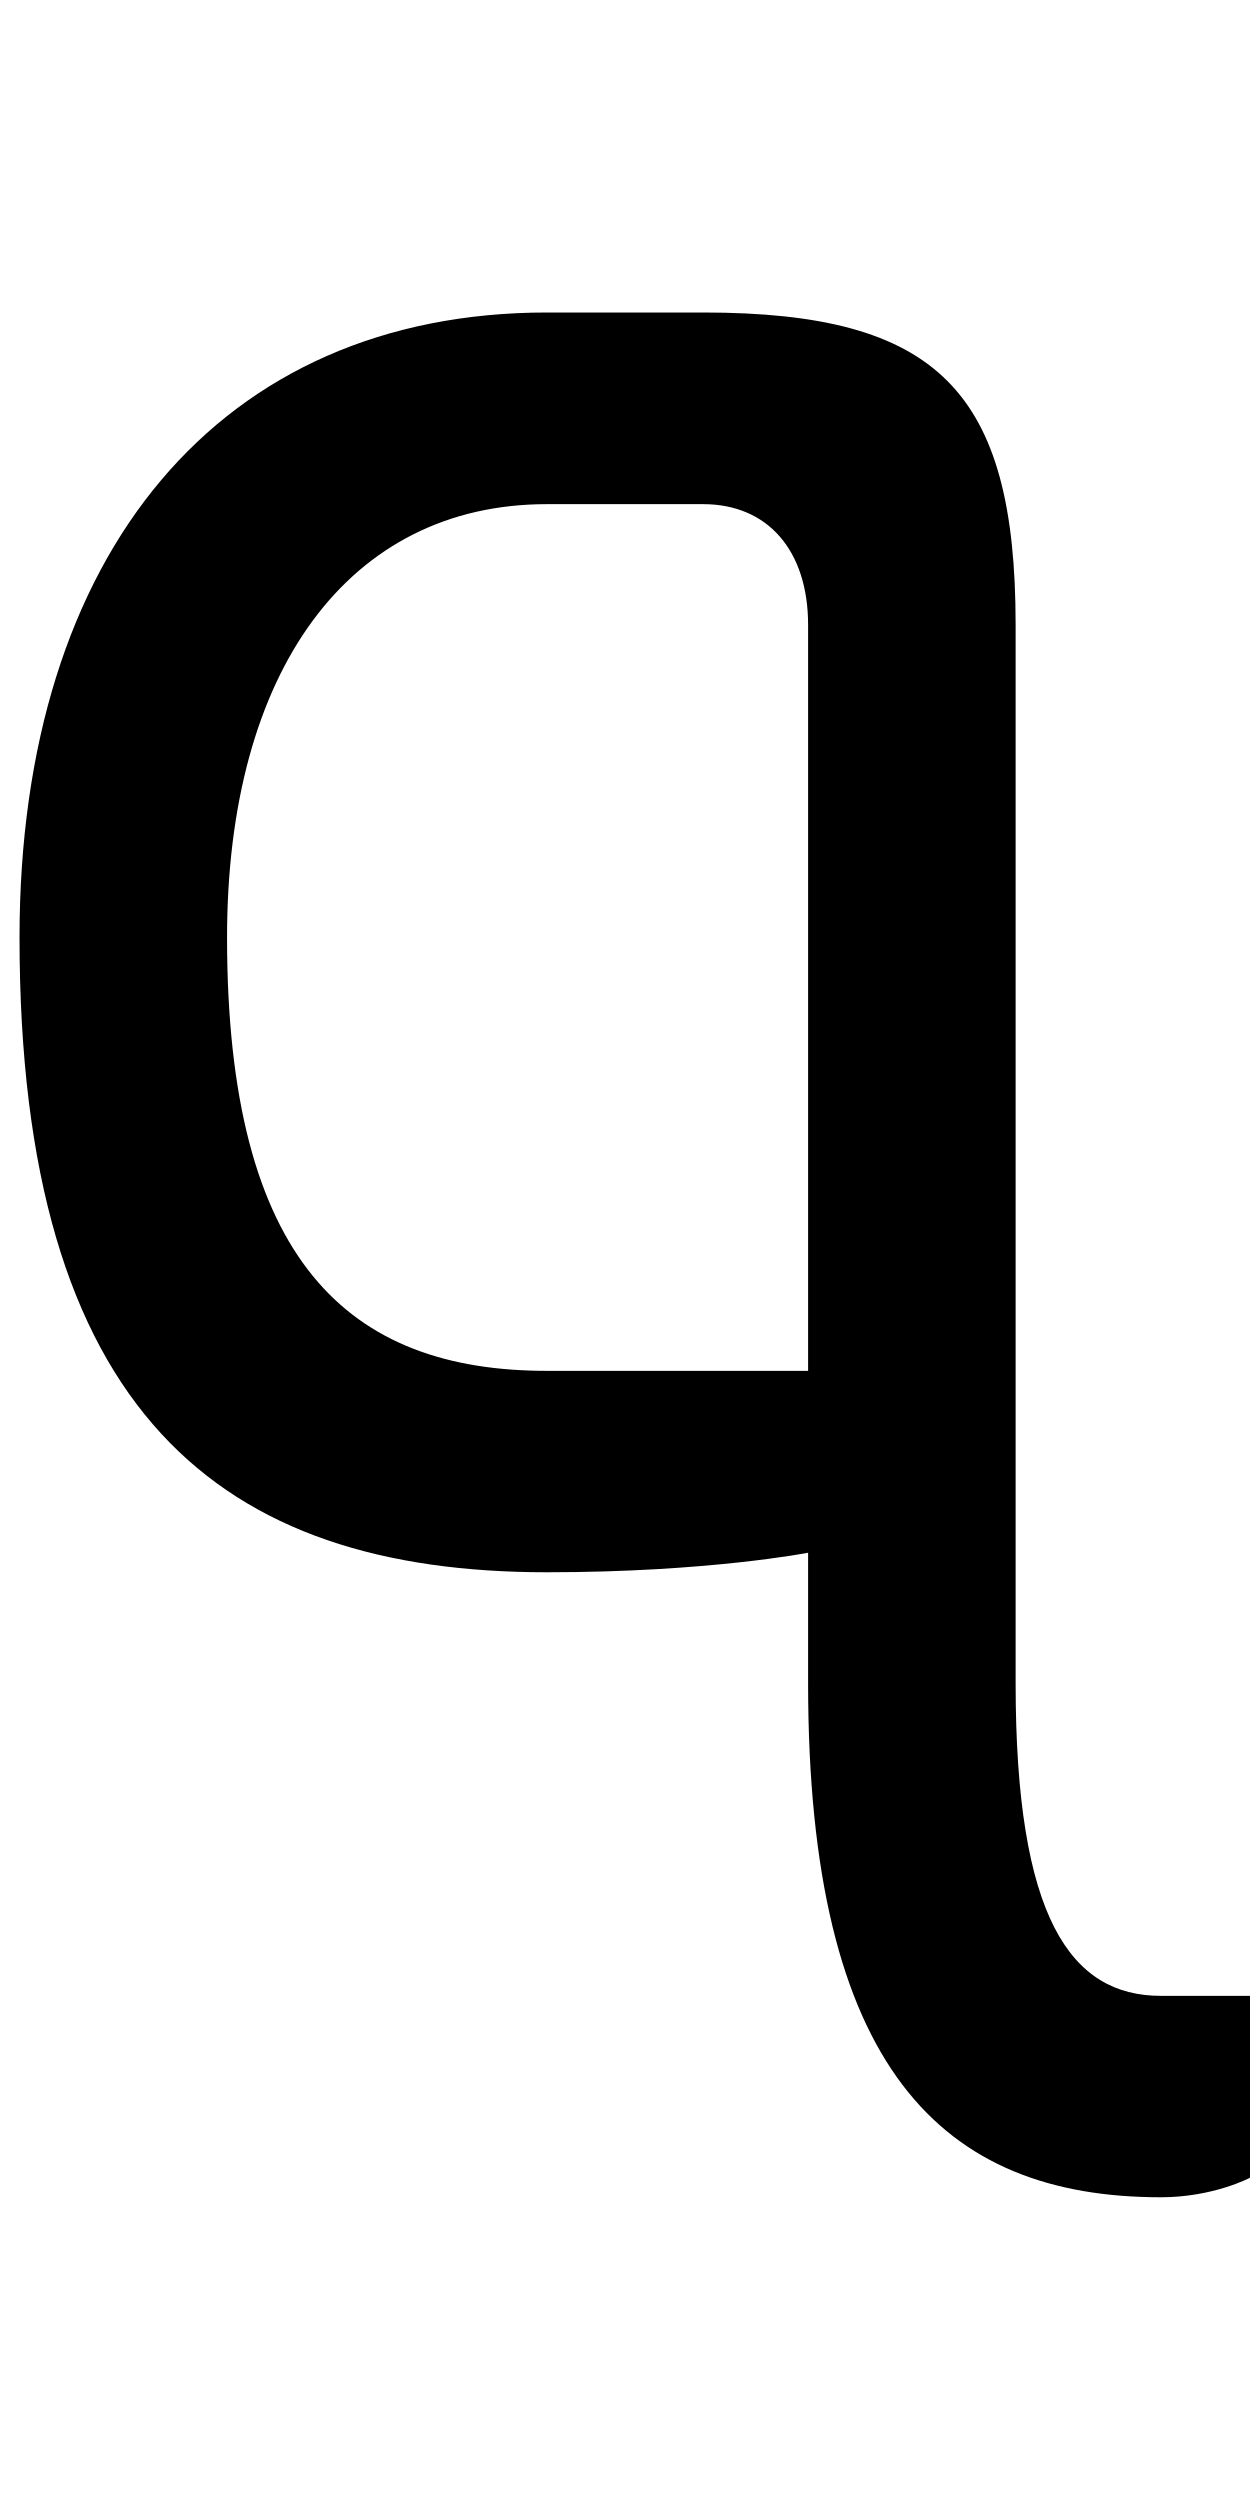
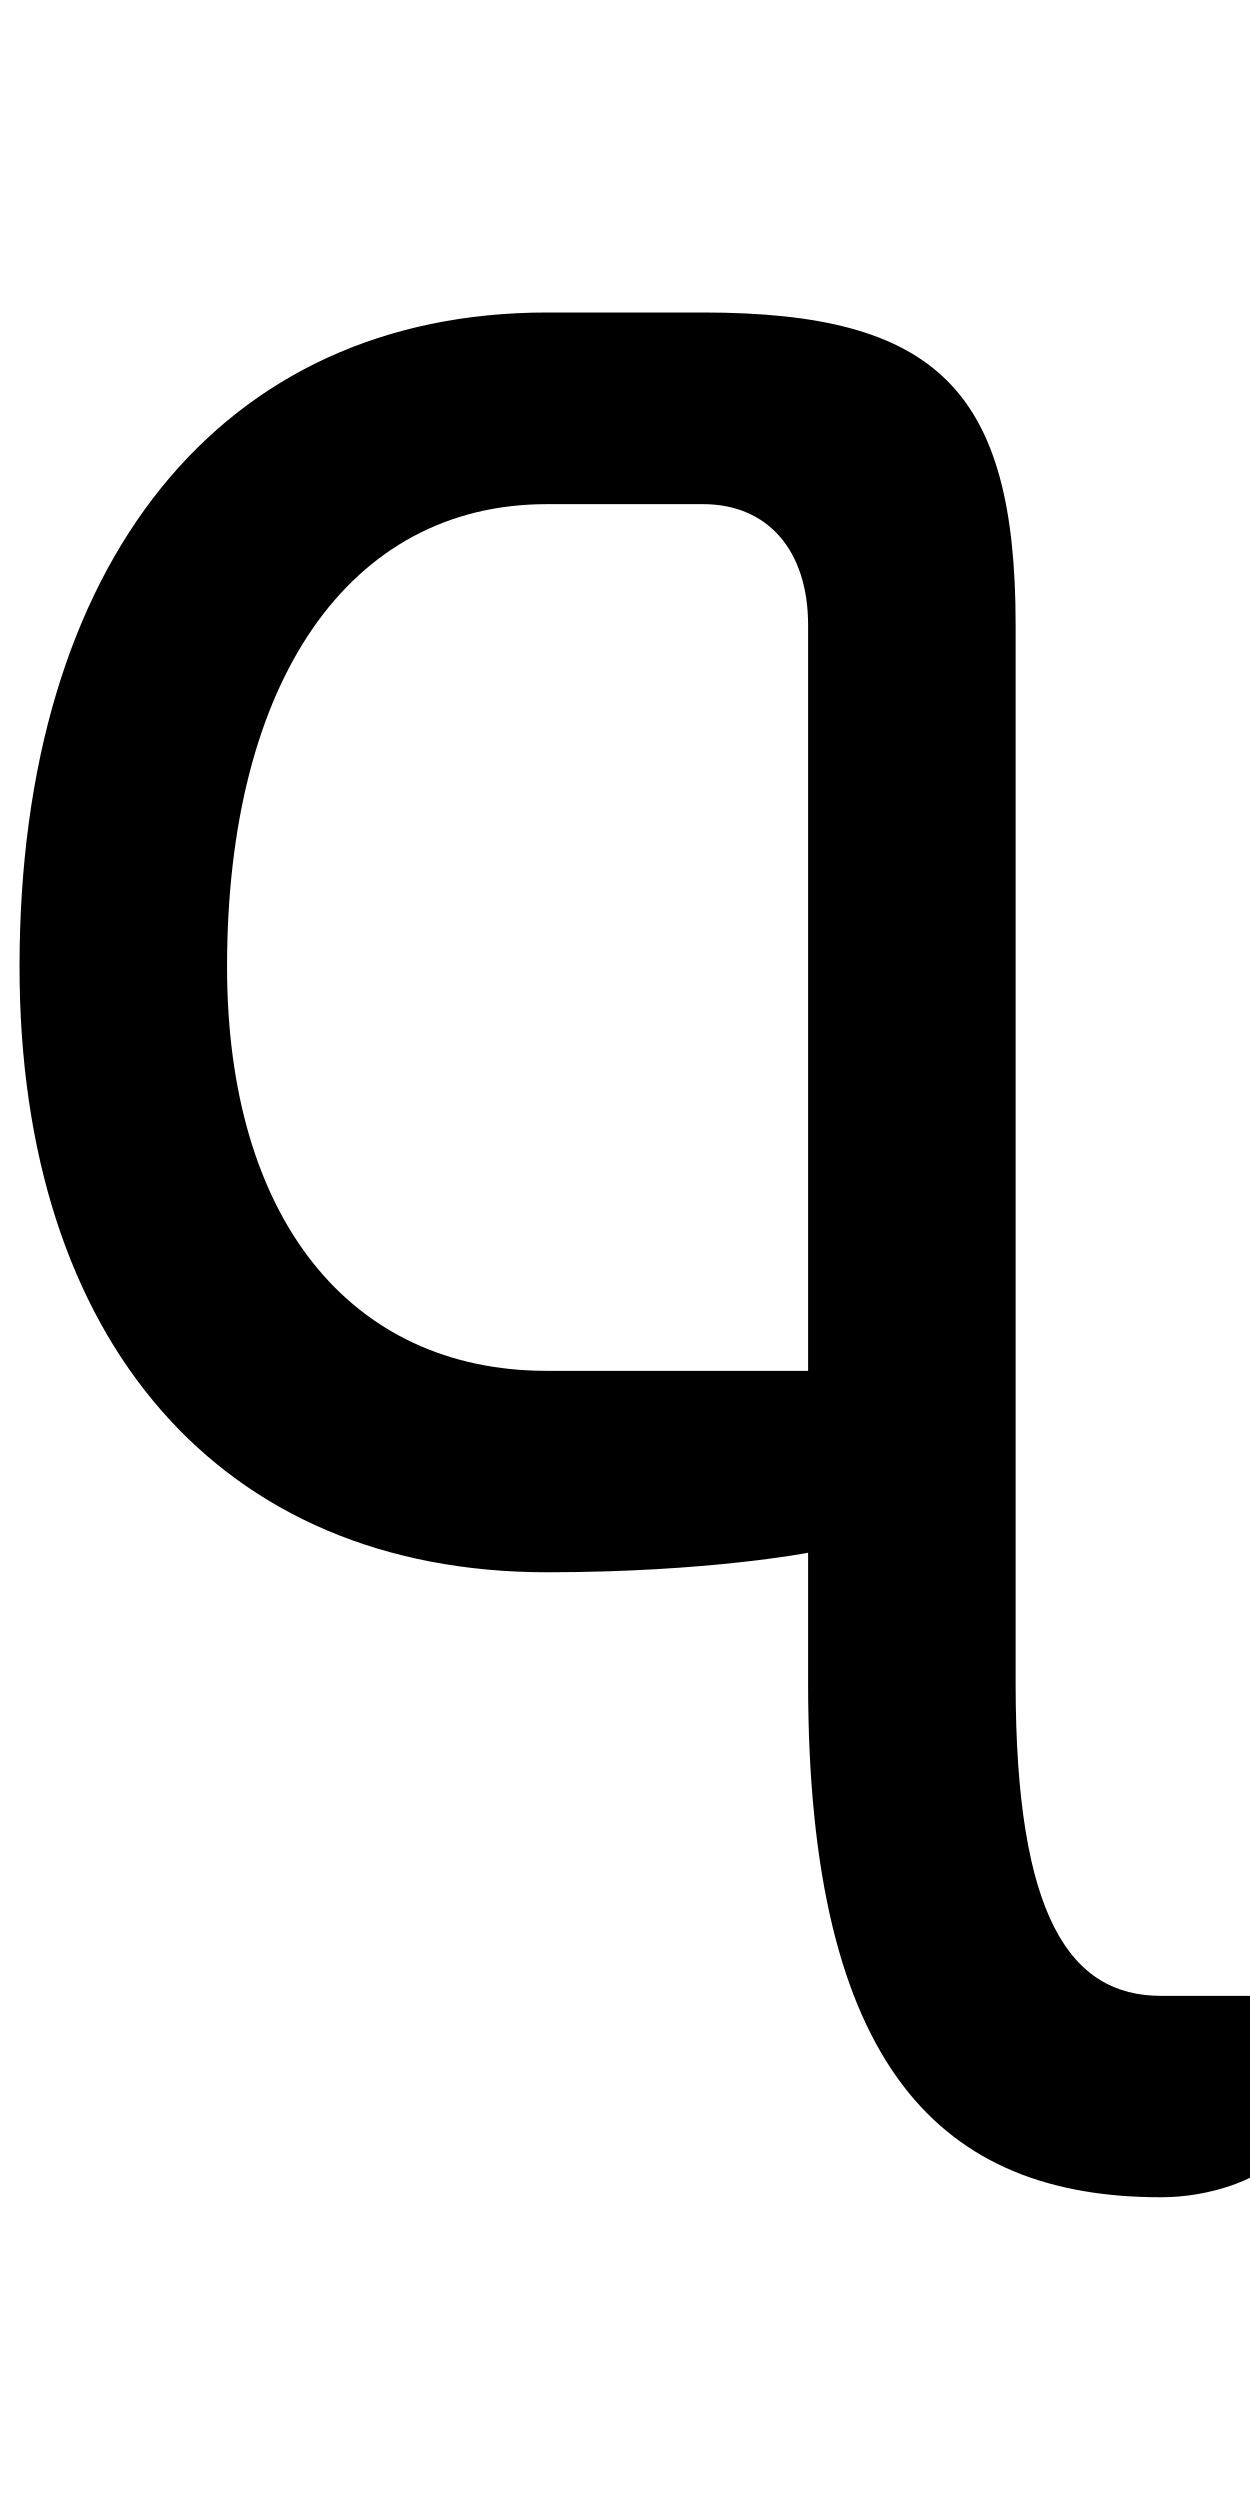
<svg xmlns="http://www.w3.org/2000/svg" id="svg3355" height="2048" width="1024" version="1.1">
  <defs id="defs3357" />
-   <path style="display:inline;fill:#000000;fill-opacity:1;stroke:none" id="path3157-2-7-7-2-8-2-3-1-1-8-0-4" d="M 448,256 C 181.004,256 16,451.999 16,768 c 0,389.998 165.003,520 432,520 132.004,0 214,-16 214,-16 v 107 c 0,315.996 109.998,421 289,421 42.997,0 73,-16 73,-16 v -149 h -73 c -74.003,0 -119,-64.004 -119,-256 V 512 C 832,320.003 768.002,256 576,256 Z m 0,157 h 128 c 52.999,0 86,38 86,99 v 611 H 448 c -162.004,0 -262,-89 -262,-355 0,-218.995 99.997,-355 262,-355 z" />
+   <path style="display:inline;fill:#000000;fill-opacity:1;stroke:none" id="path3157-2-7-7-2-8-2-3-1-1-8-0-4" d="M 448,256 C 181.004,256 16,460.996 16,792 c 0,307 165.003,496 432,496 132.004,0 214,-16 214,-16 v 107 c 0,315.996 109.998,421 289,421 42.997,0 73,-16 73,-16 v -149 h -73 c -74.003,0 -119,-64.004 -119,-256 V 512 C 832,320.003 768.002,256 576,256 Z m 0,157 h 128 c 52.999,0 86,38 86,99 v 611 H 448 C 285.996,1123 186,996.999 186,792 186,557.998 285.997,413 448,413 Z" />
</svg>
